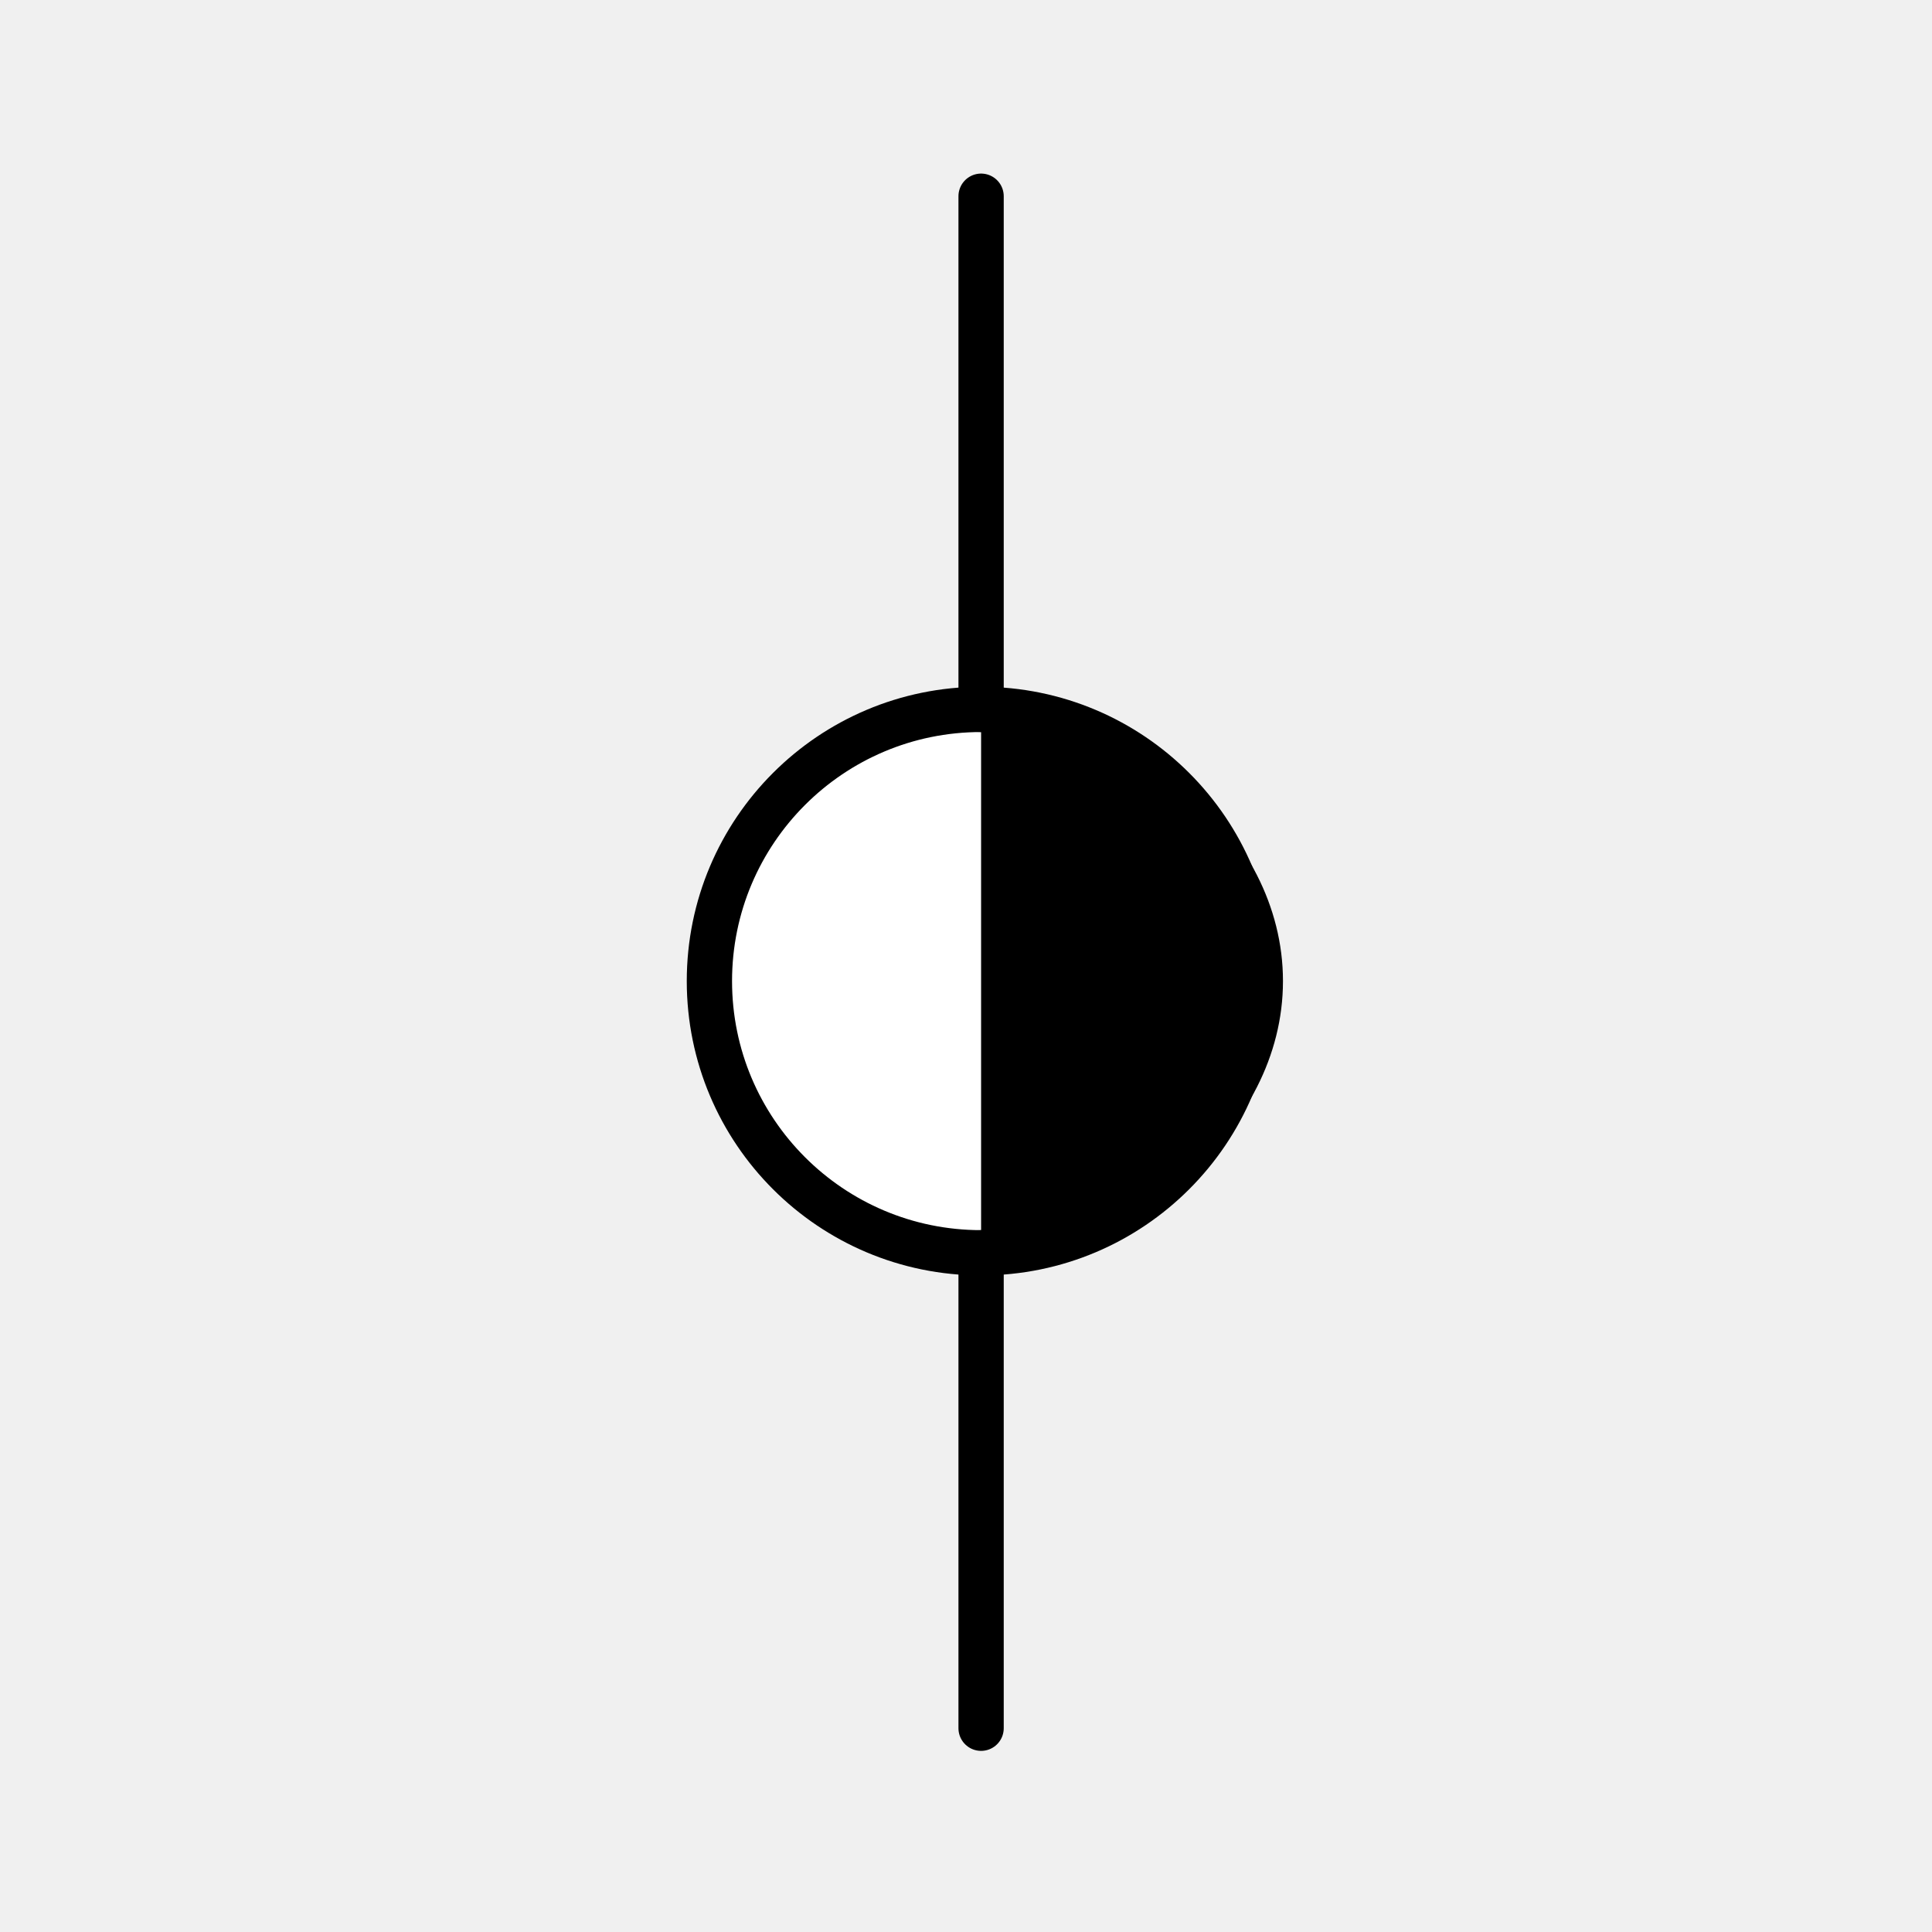
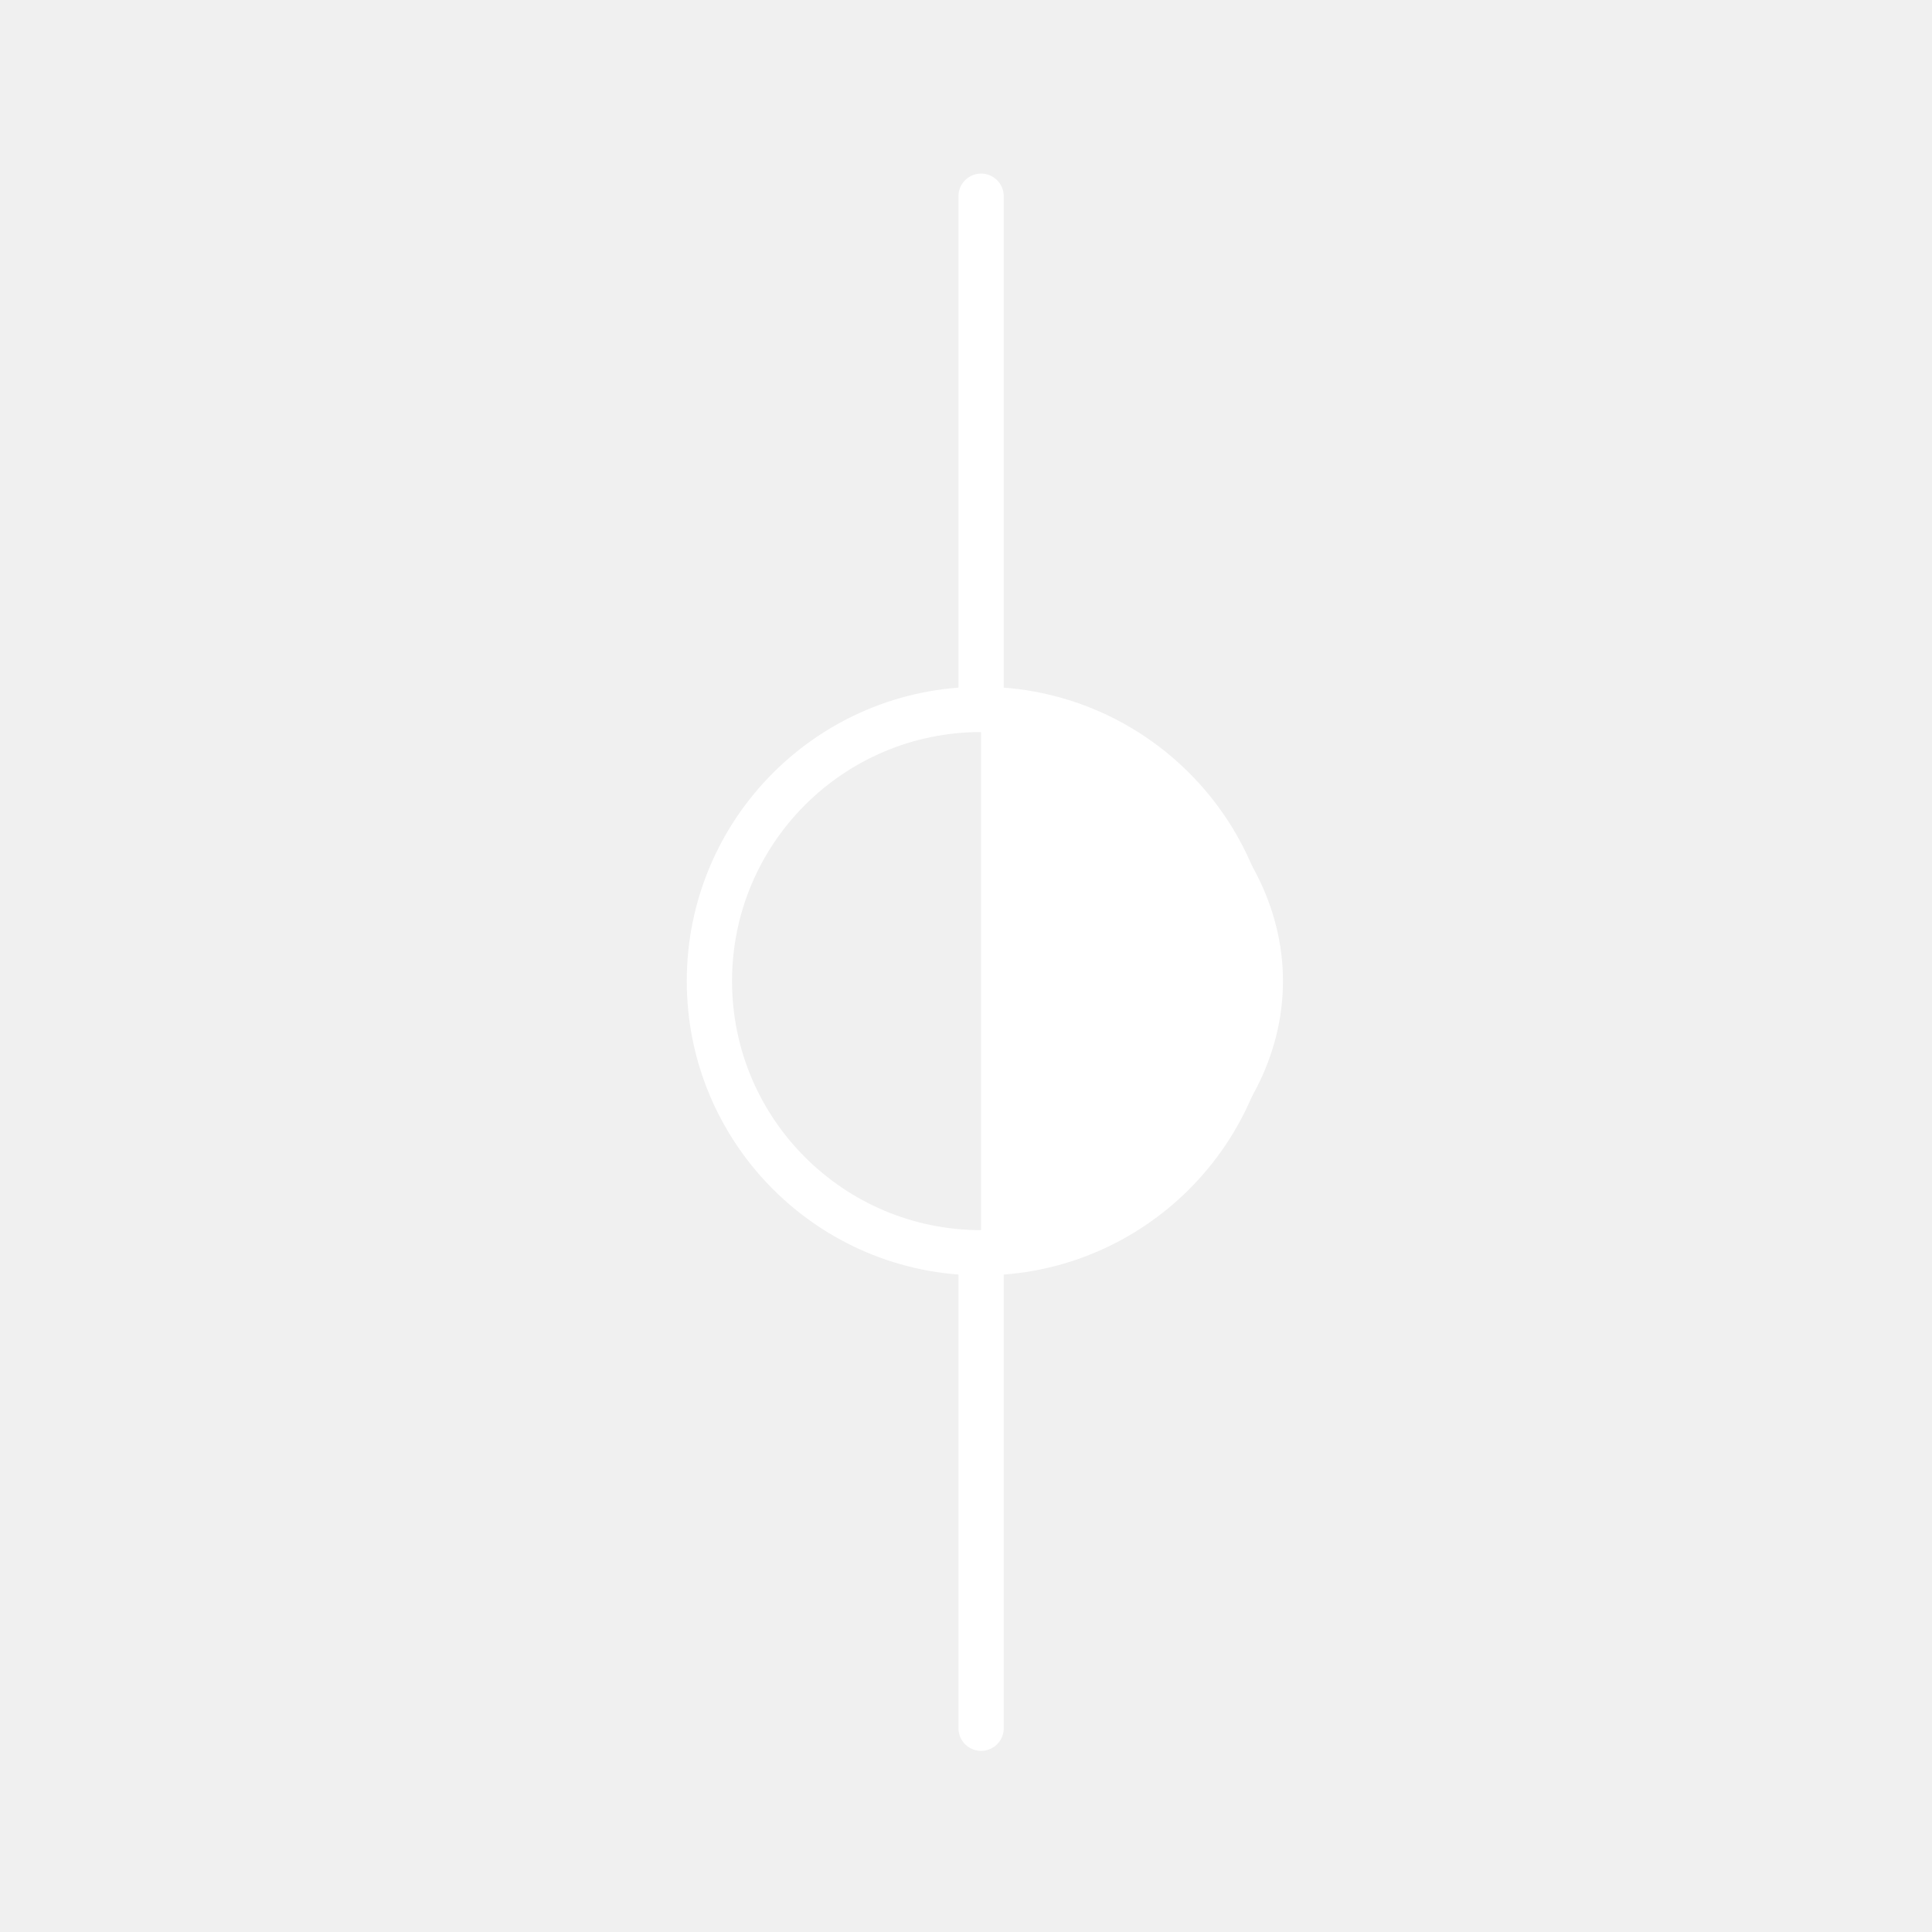
- <svg xmlns="http://www.w3.org/2000/svg" viewBox="0 0 64 64" fill="#fff" fill-rule="evenodd" stroke="#000" stroke-linecap="round" stroke-linejoin="round">
+ <svg xmlns="http://www.w3.org/2000/svg" viewBox="0 0 64 64" fill="none" fill-rule="evenodd" stroke="#fff" stroke-linecap="round" stroke-linejoin="round">
  <g stroke-width="1.5">
    <circle cx="32.5" cy="32.5" r="9" />
    <g fill="none">
      <path d="M32.5 57.25          V41.5          m0-35          v17          m-7 3" />
-       <path d="M32.5 41.5          c4.986 0 10-4.014 10-9          s-5.014-9-10-9z" fill="#000" stroke="none" />
+       <path d="M32.5 41.5          c4.986 0 10-4.014 10-9          s-5.014-9-10-9z" fill="#fff" stroke="none" />
    </g>
  </g>
</svg>
